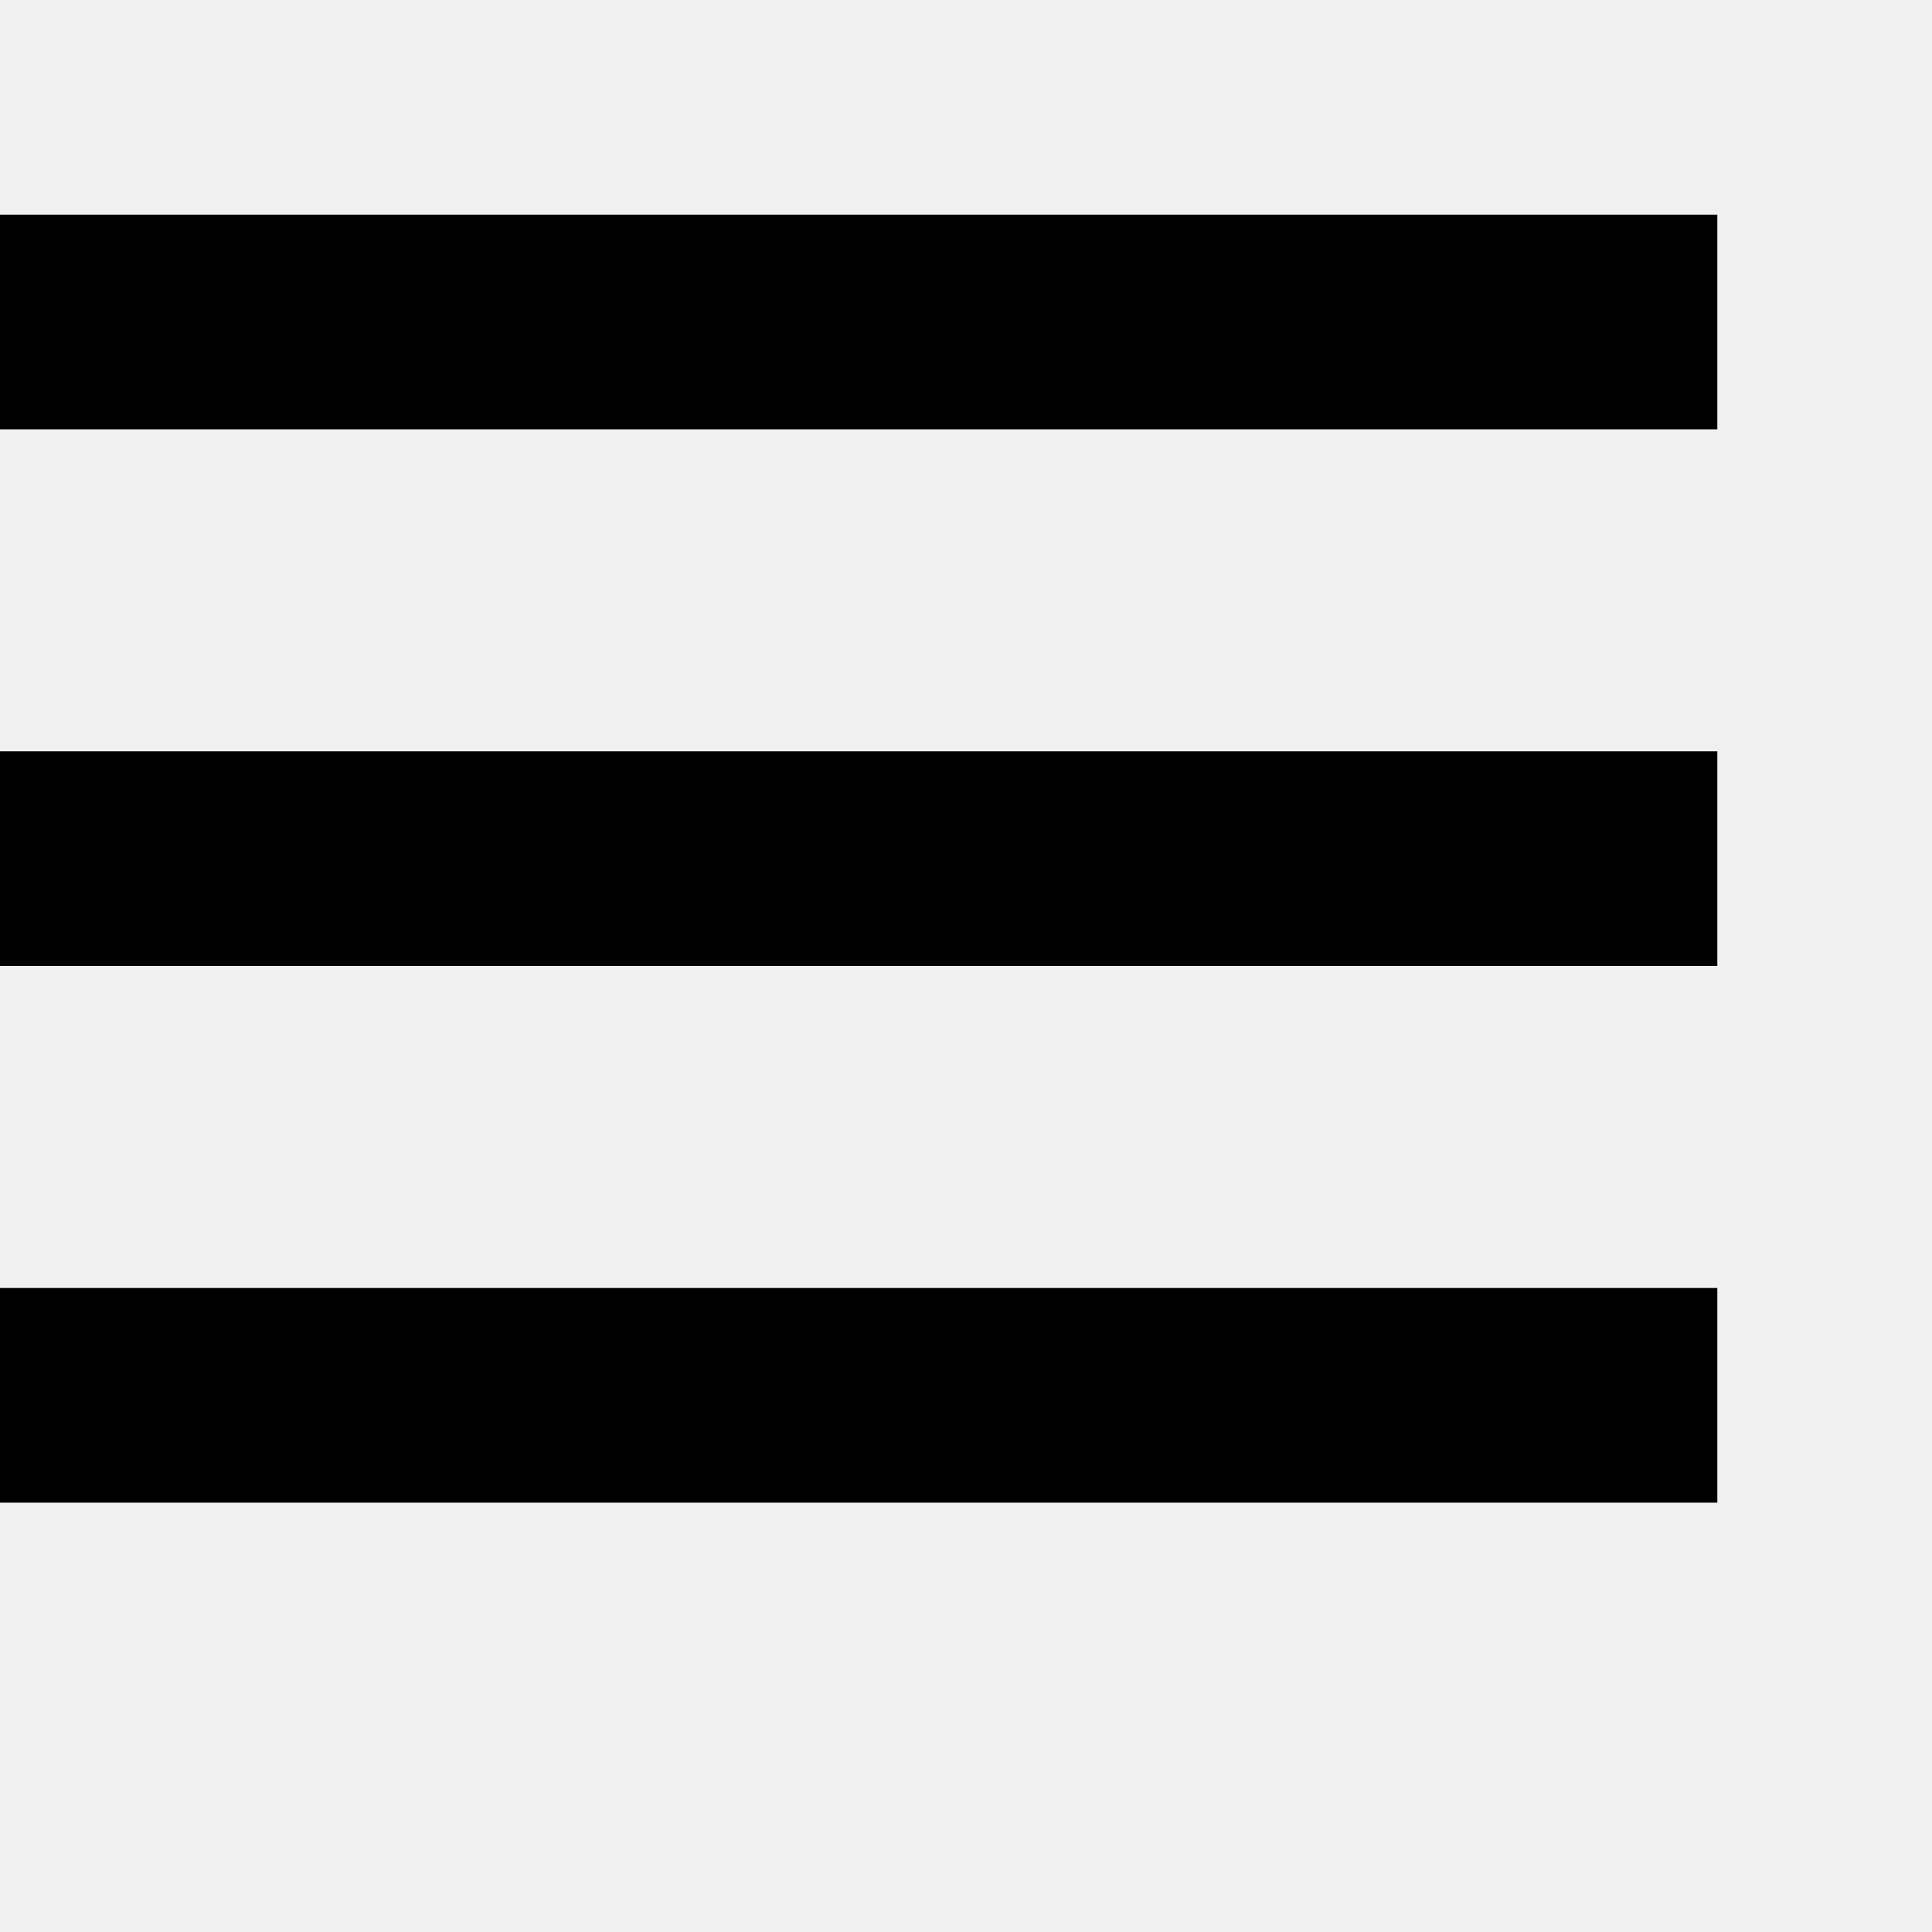
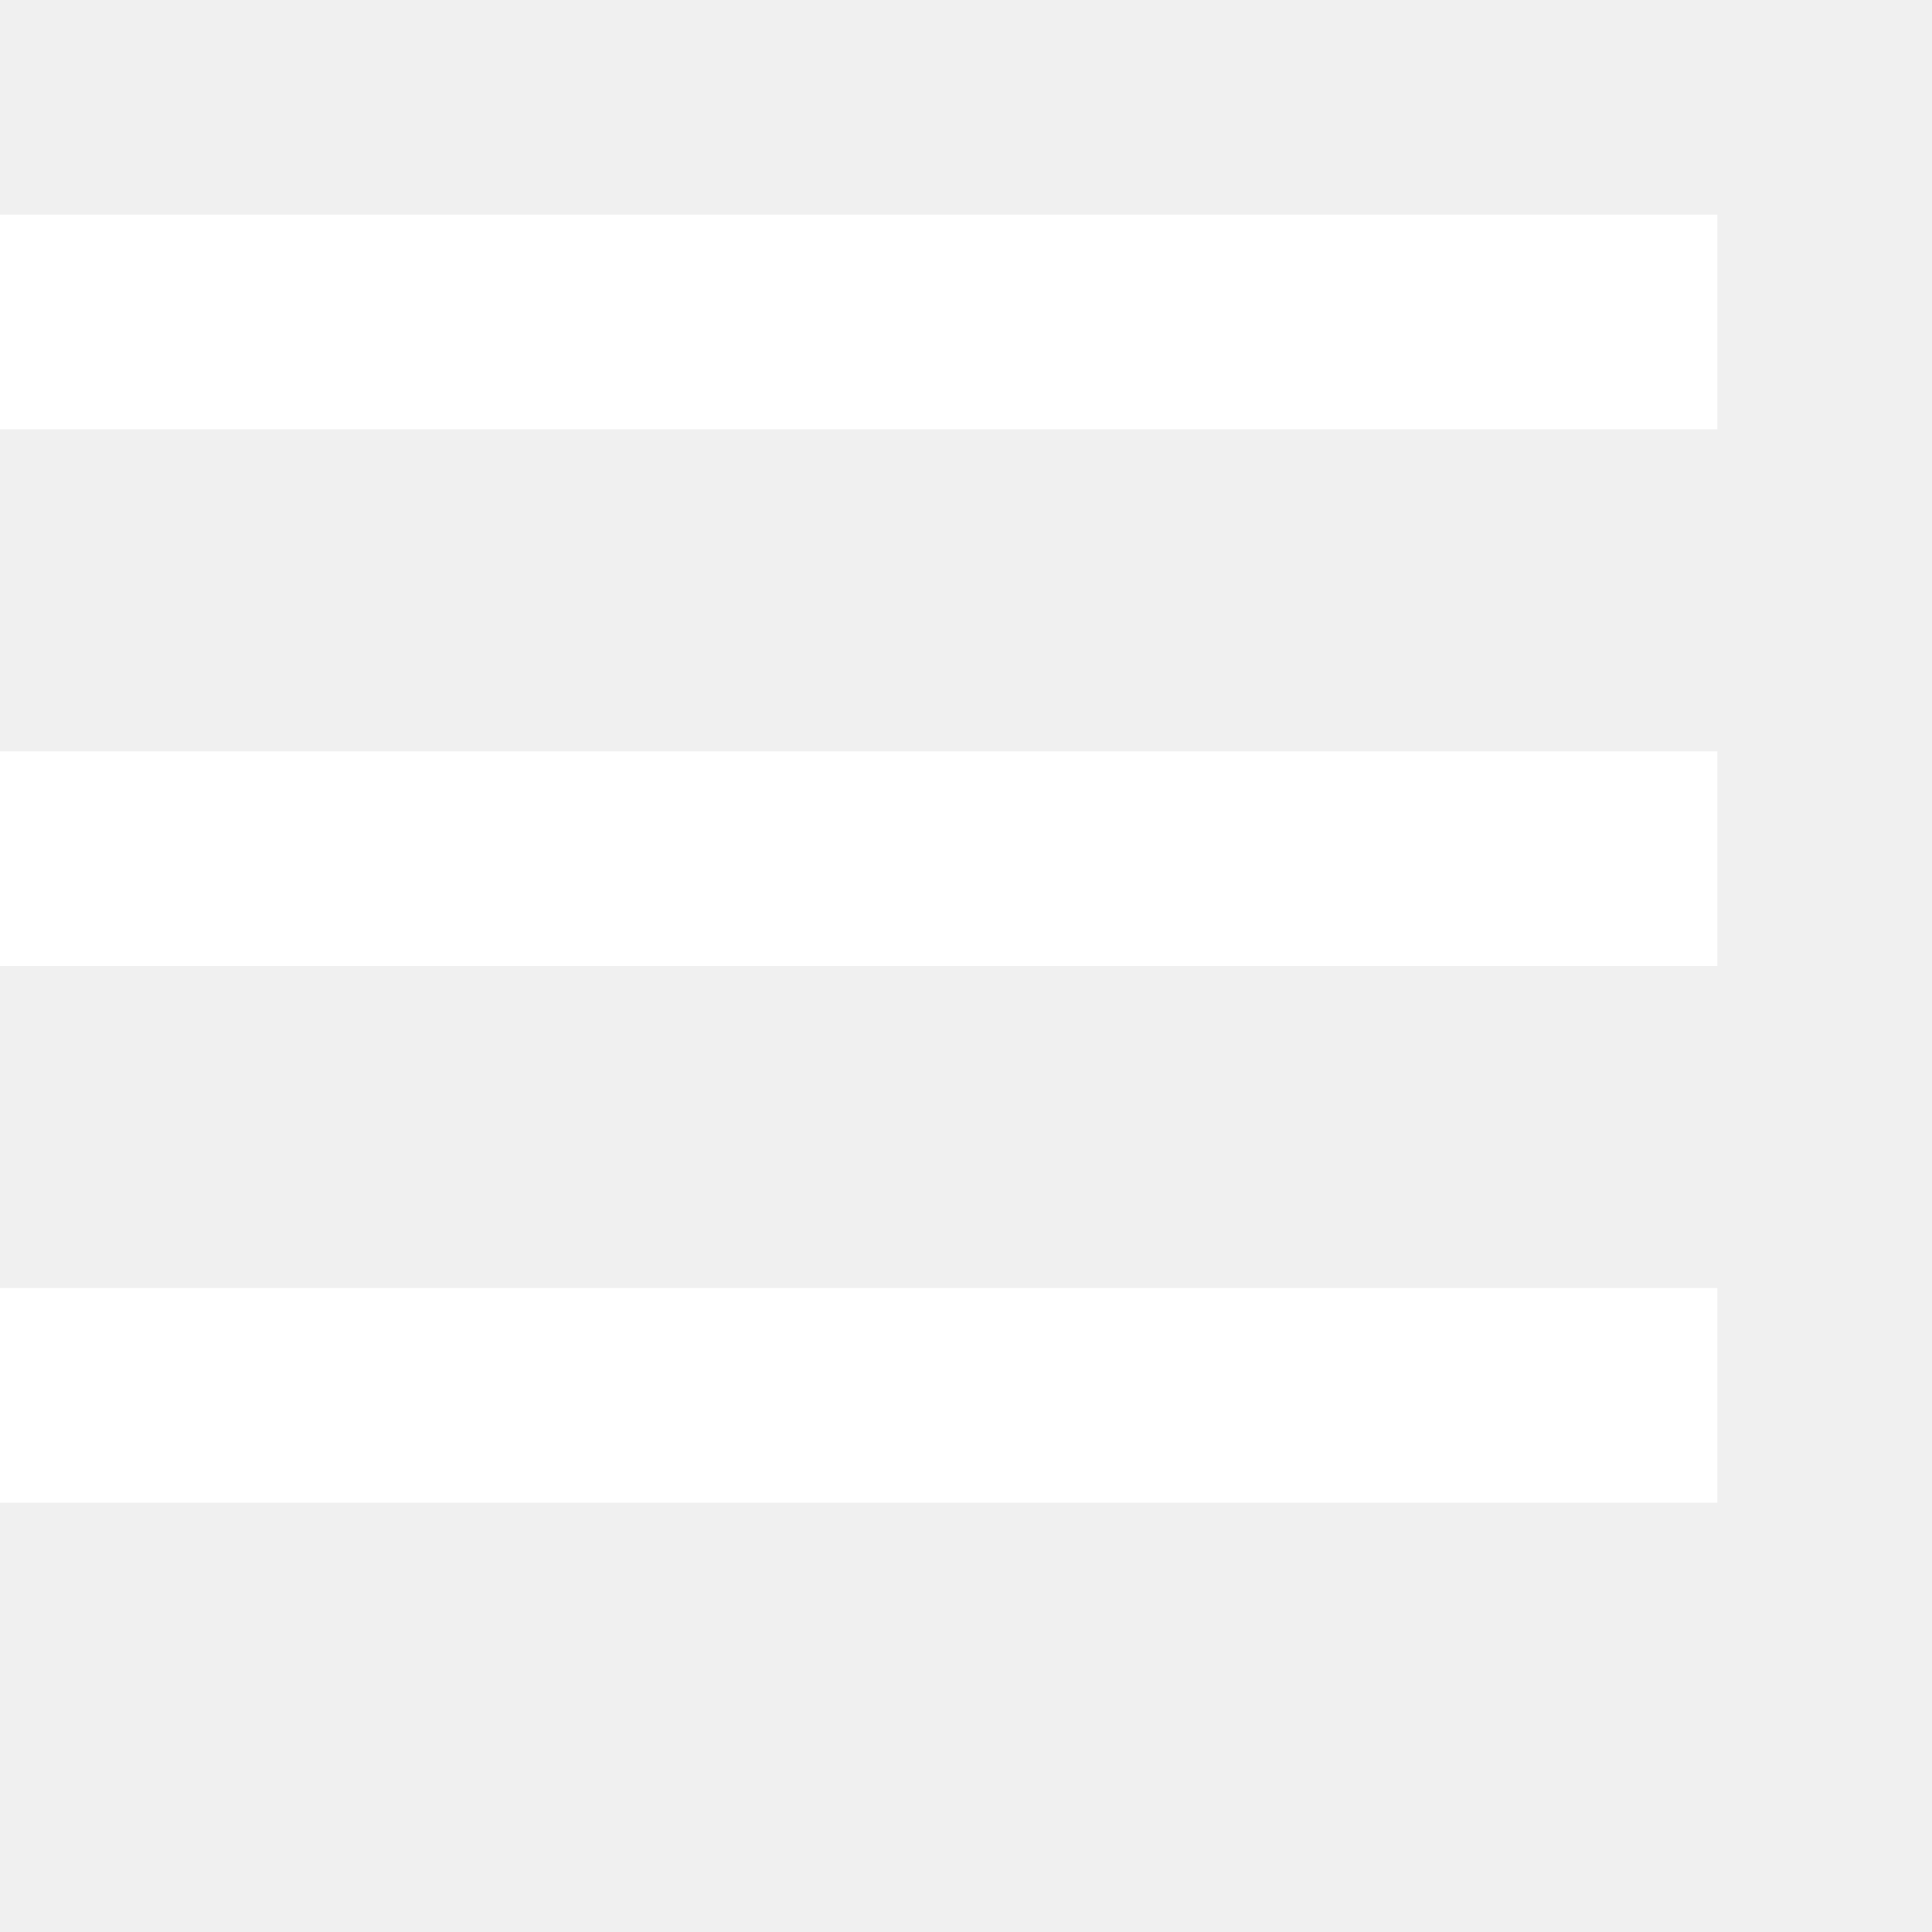
<svg xmlns="http://www.w3.org/2000/svg" zoomAndPan="disable" x="0px" y="0px" width="18px" height="18px" viewBox="0 0 18 18">
  <style type="text/css">
		line {
- 			stroke: #000000;
+ 			stroke: #ffffff;
			stroke-width: 2px;
		}
    </style>
  <line x1="0" y1="3" x2="16" y2="3" />
  <line x1="0" y1="8" x2="16" y2="8" />
  <line x1="0" y1="13" x2="16" y2="13" />
</svg>
